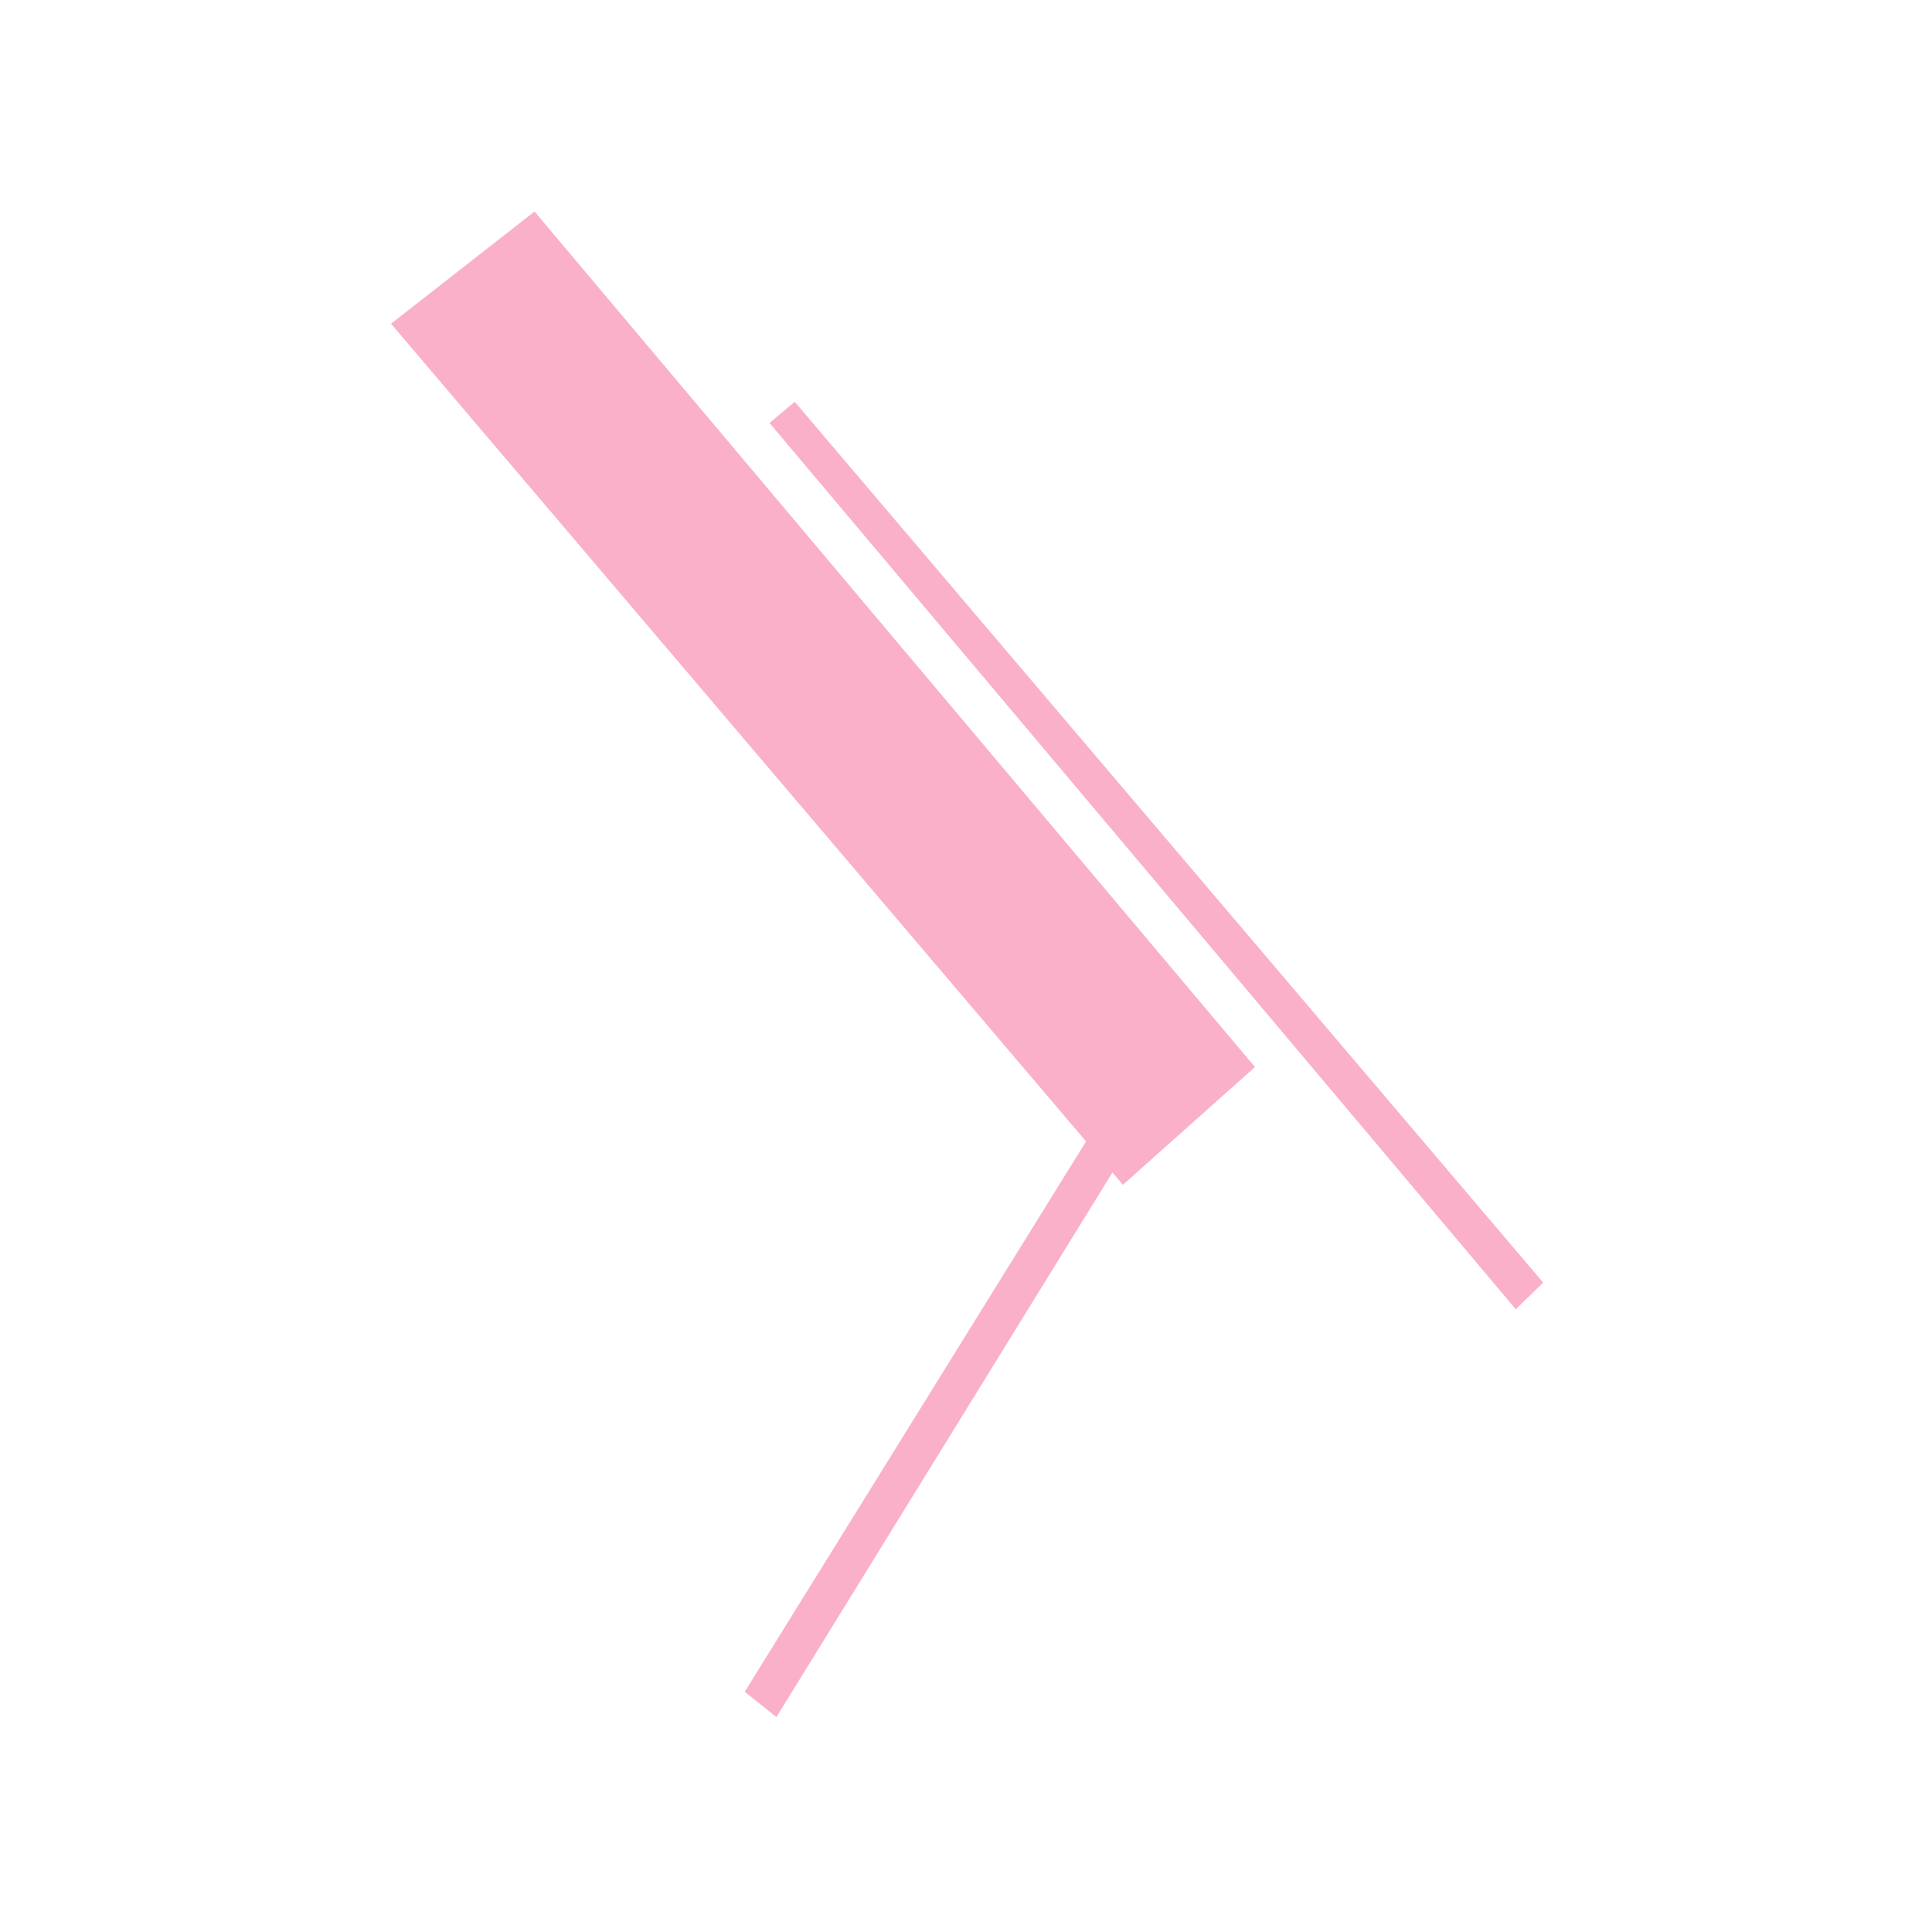
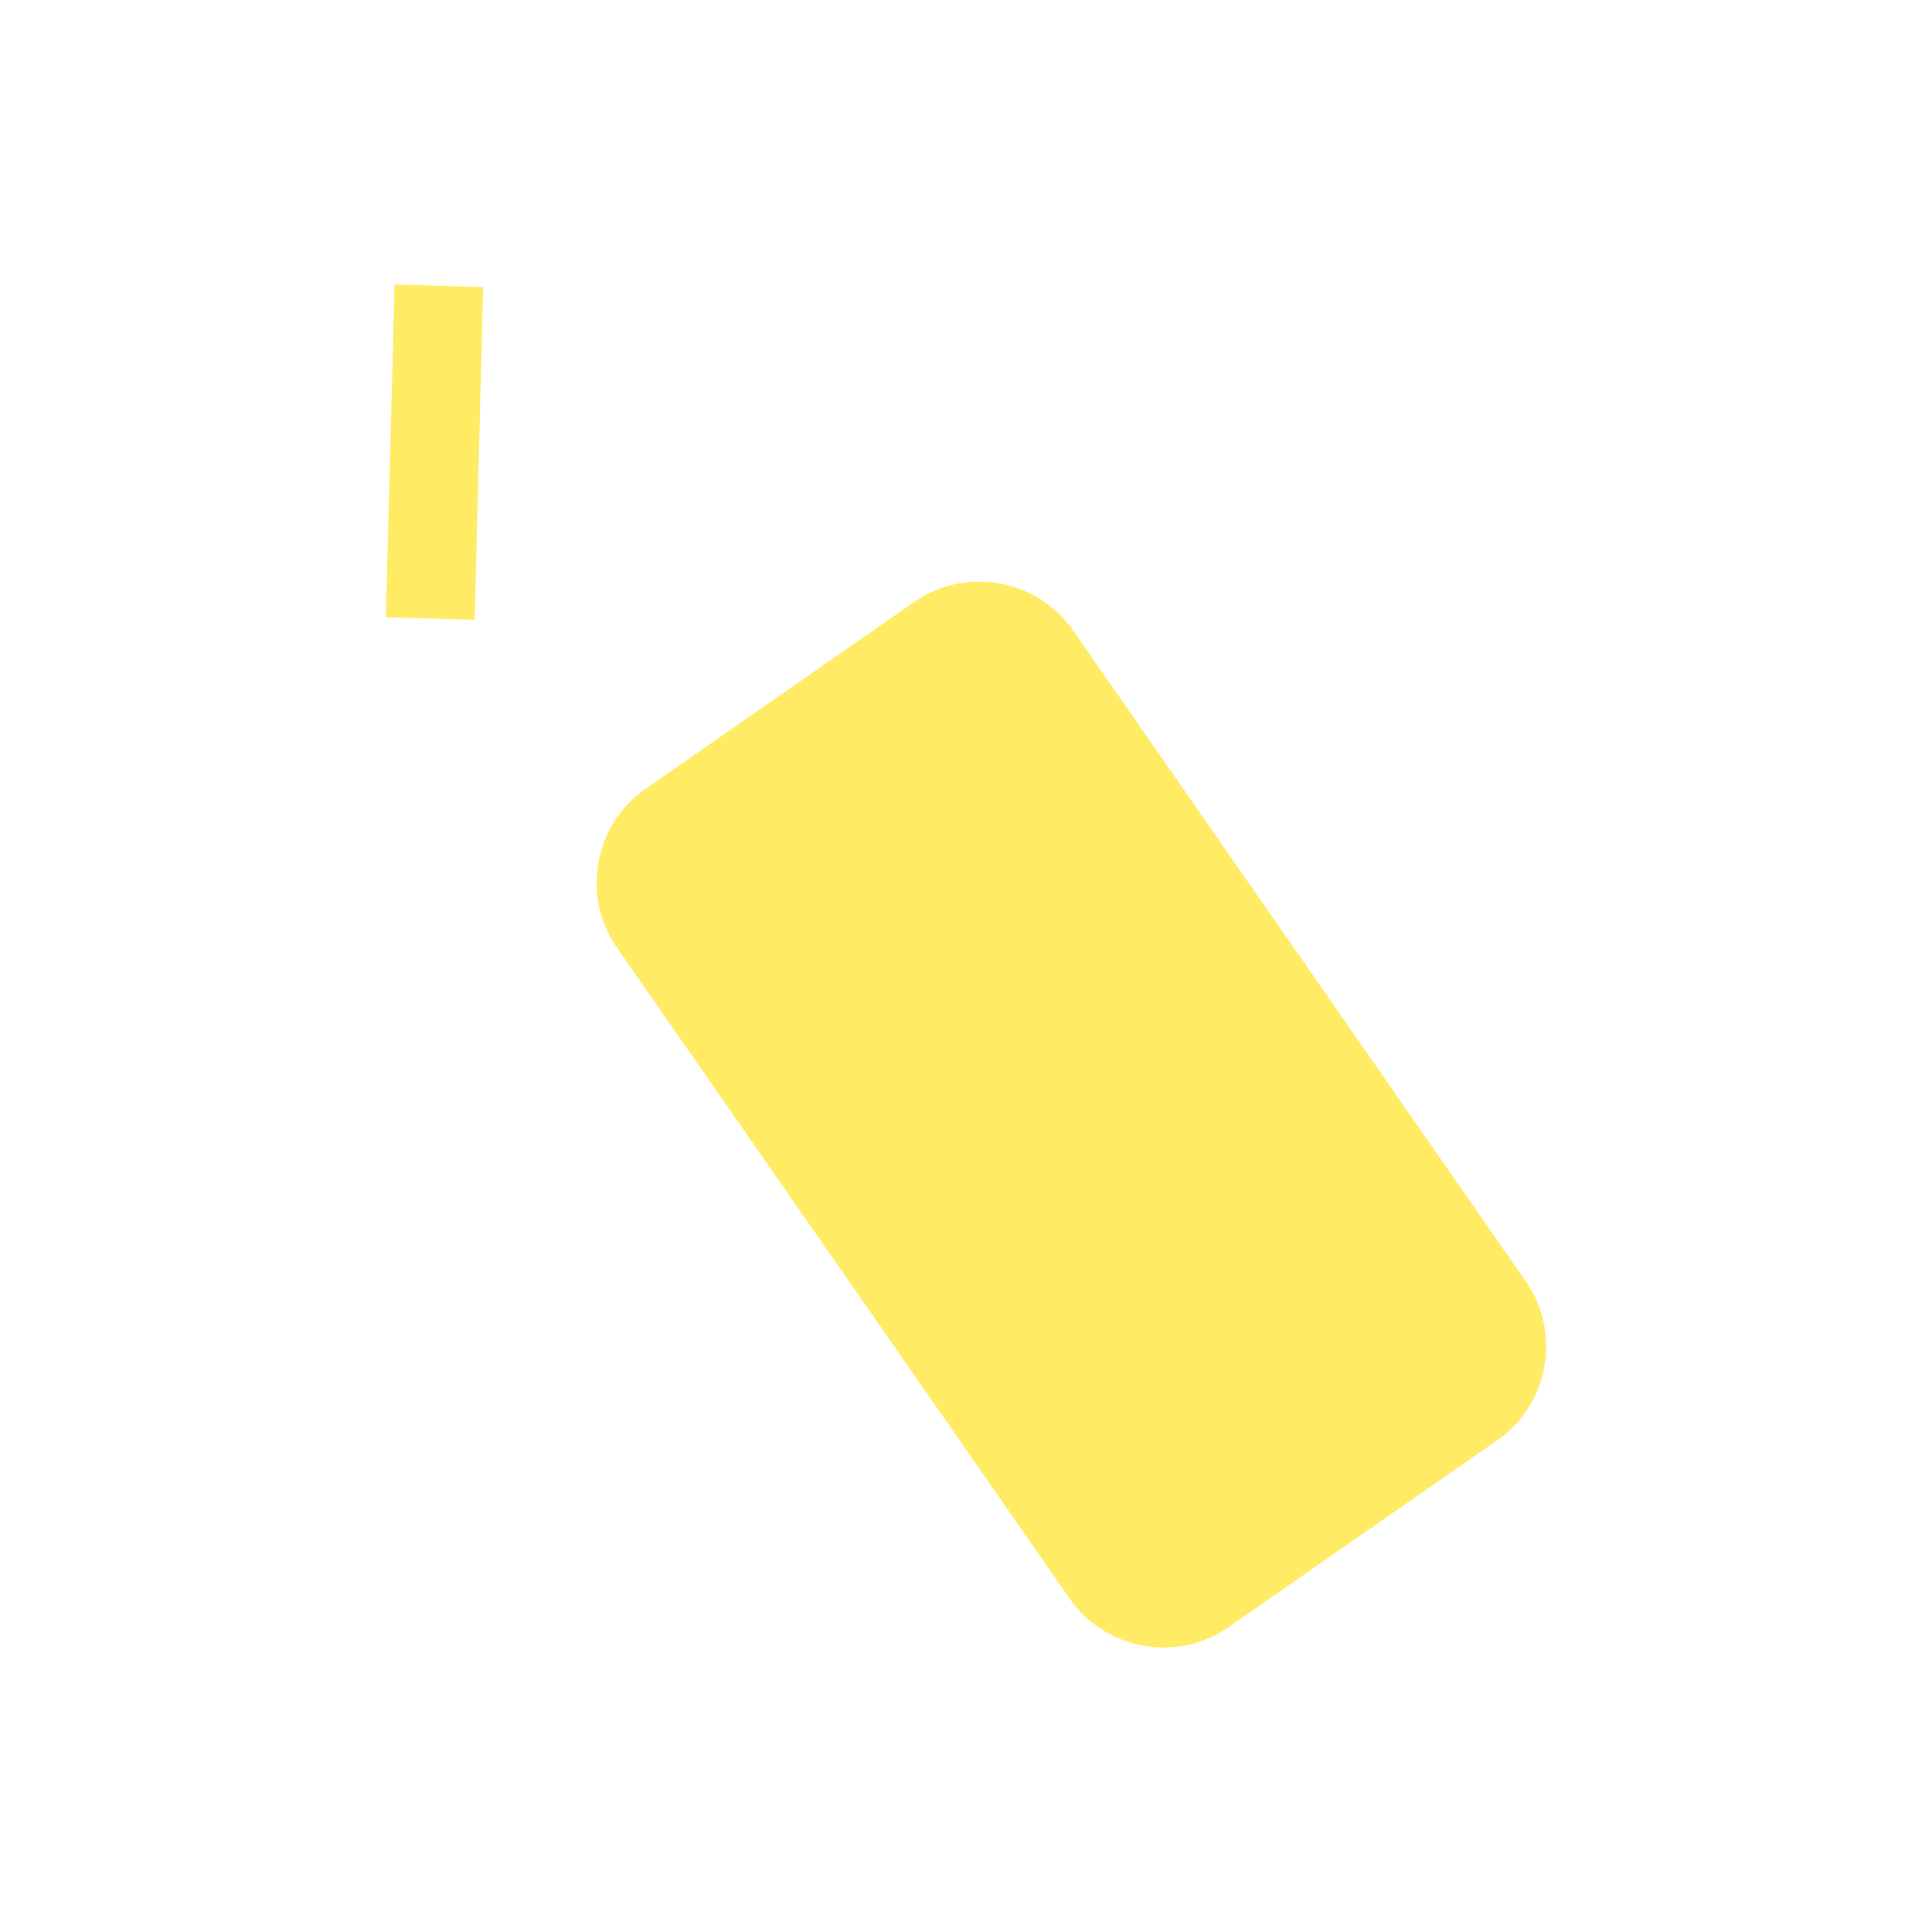
- <svg xmlns="http://www.w3.org/2000/svg" version="1.1" id="Layer_1" x="0px" y="0px" width="1000px" height="1000px" viewBox="0 0 1000 1000" enable-background="new 0 0 1000 1000" xml:space="preserve">
+ <svg xmlns="http://www.w3.org/2000/svg" version="1.1" id="Layer_1" x="0px" y="0px" width="200px" height="200px" viewBox="0 0 200 200" enable-background="new 0 0 200 200" xml:space="preserve">
  <g>
-     <polygon fill="#FAB0C9" points="202.391,167.547 562.141,590.805 385.469,875.656 401.867,888.758 575.797,606.875    581.219,613.258 649.562,552.289 276.672,109.484  " />
-     <polygon fill="#FAB0C9" points="411.359,207.977 398.312,218.93 784.57,677.695 798.742,663.852  " />
+     <path fill="#FFEB64" d="M111.088,65.263l46.867,67.385c3.709,5.333,2.381,12.732-2.953,16.442l-27.826,19.353   c-5.332,3.709-12.73,2.381-16.441-2.953L63.868,98.105c-3.709-5.333-2.381-12.732,2.952-16.442l27.826-19.352   C99.98,58.601,107.379,59.93,111.088,65.263" />
+     <polygon fill="#FFEB64" points="39.942,63.908 40.848,29.454 50.02,29.718 49.137,64.156  " />
  </g>
</svg>
